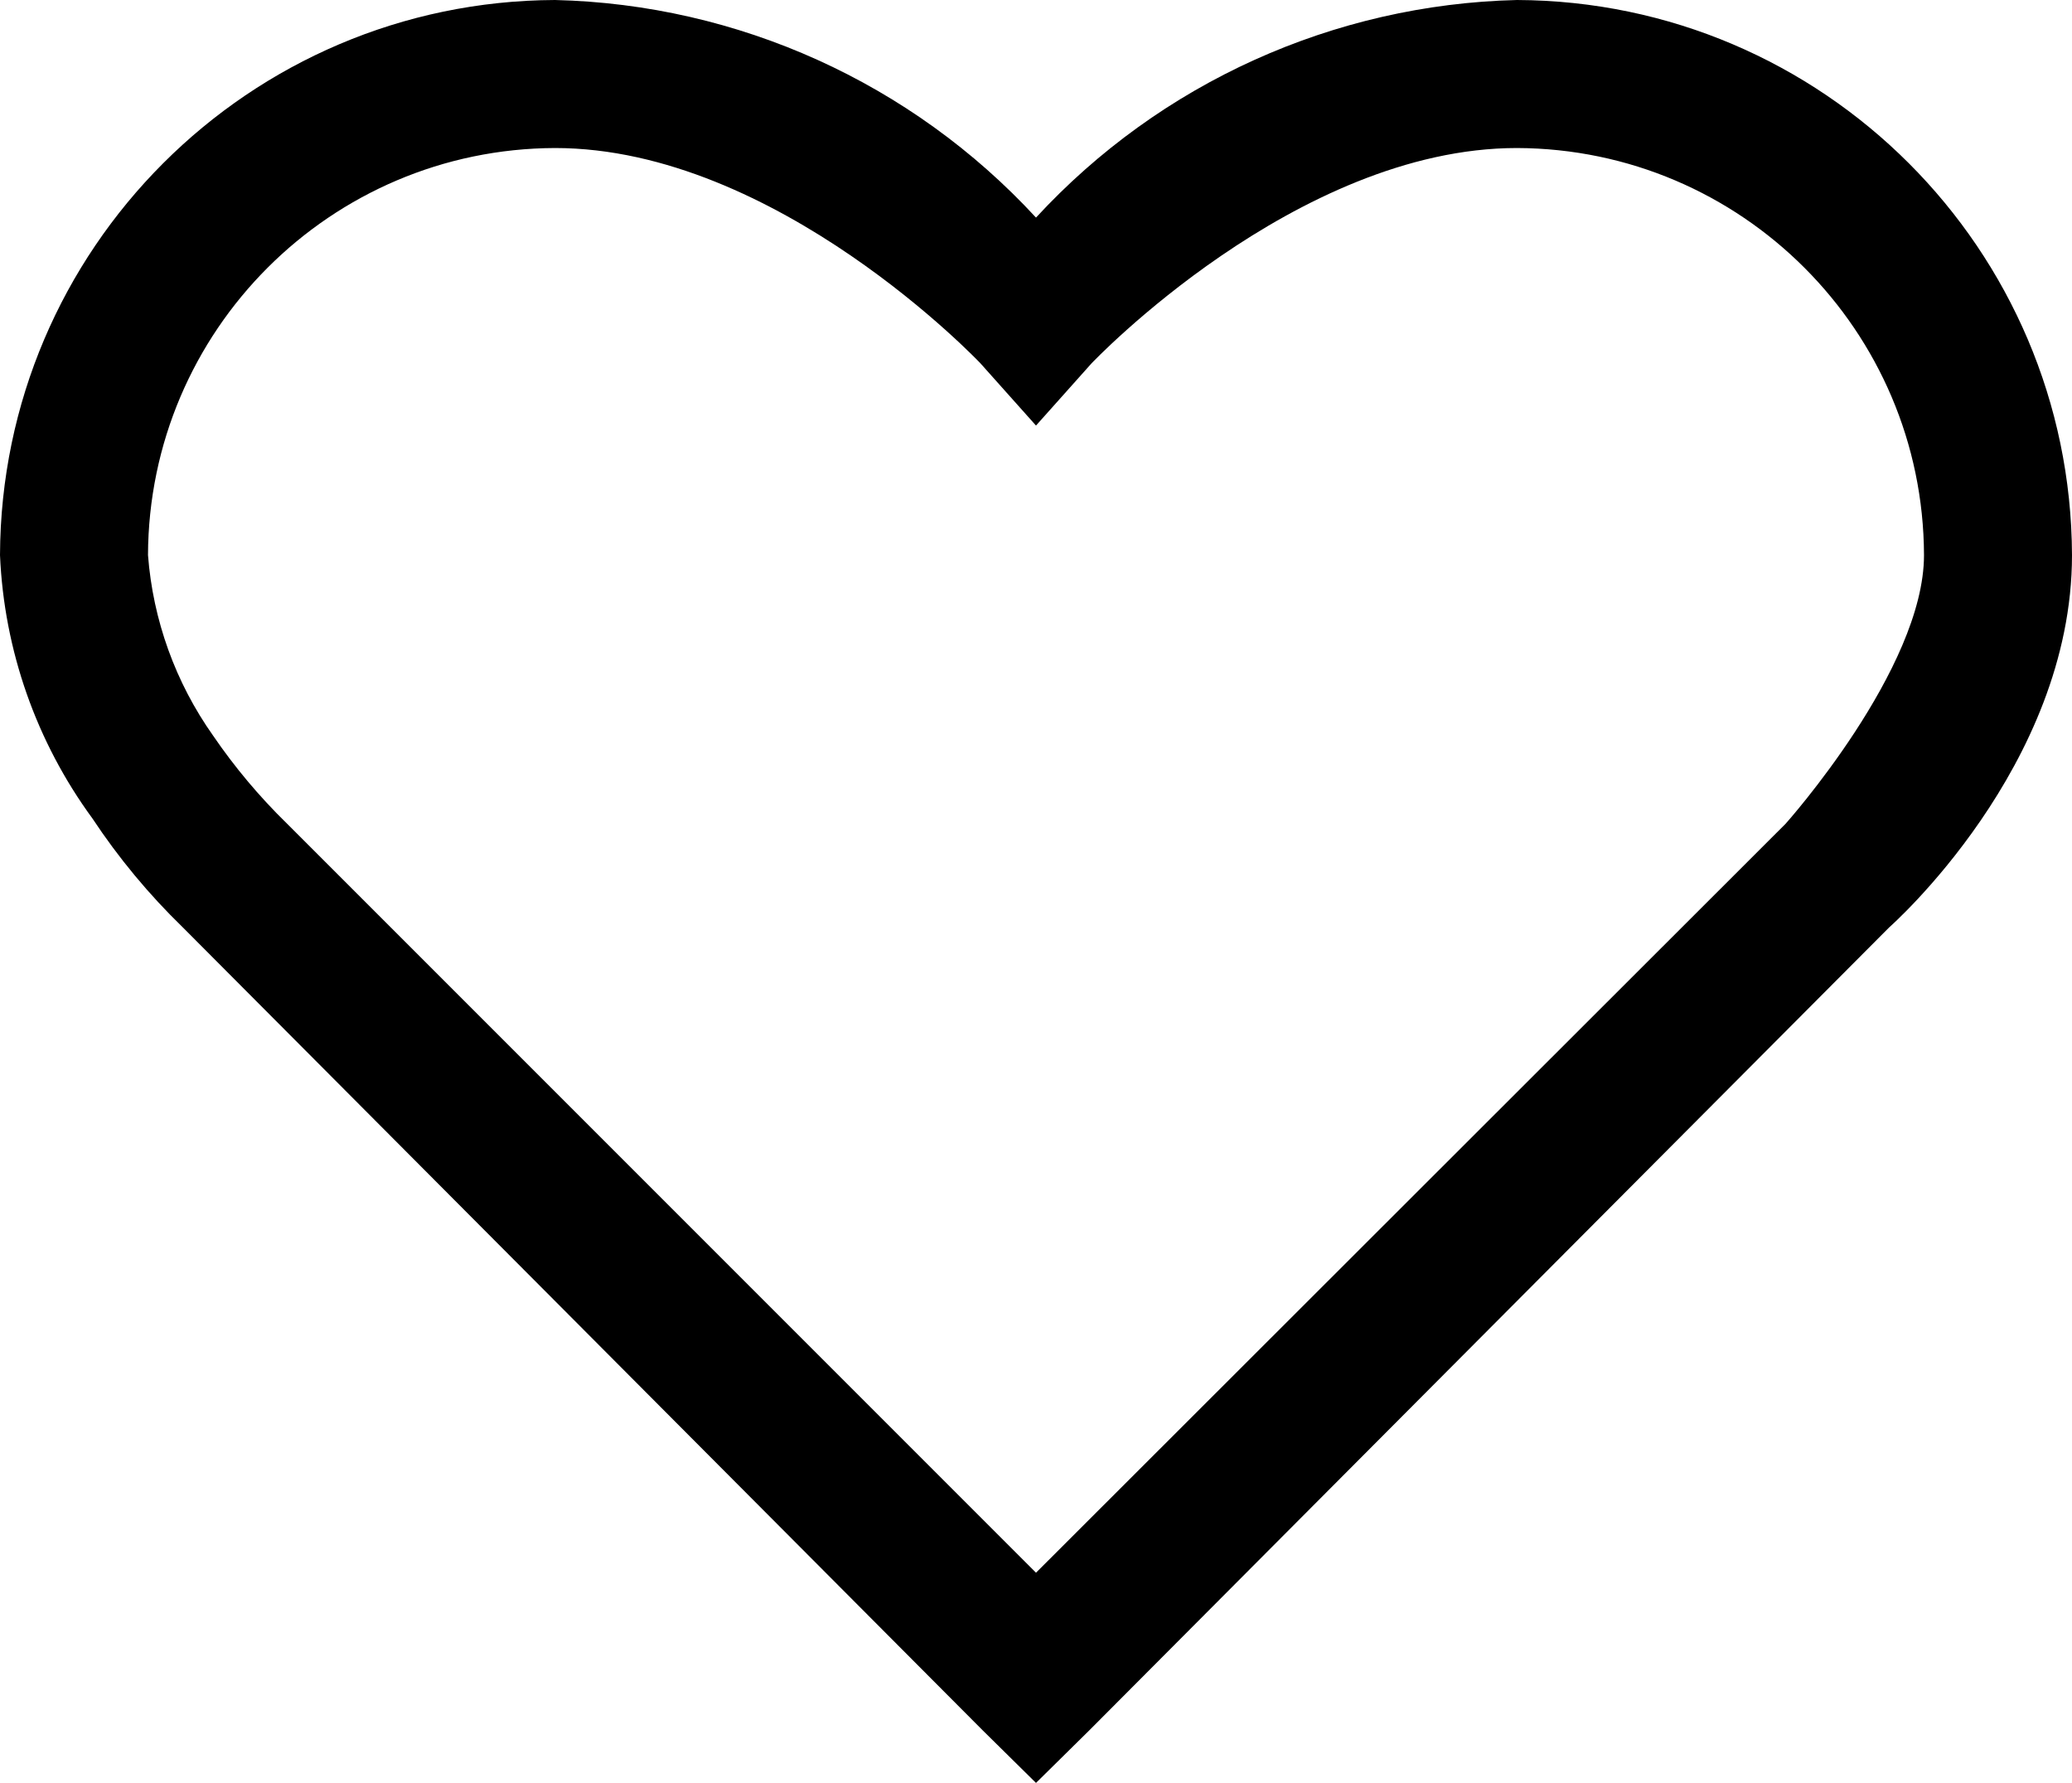
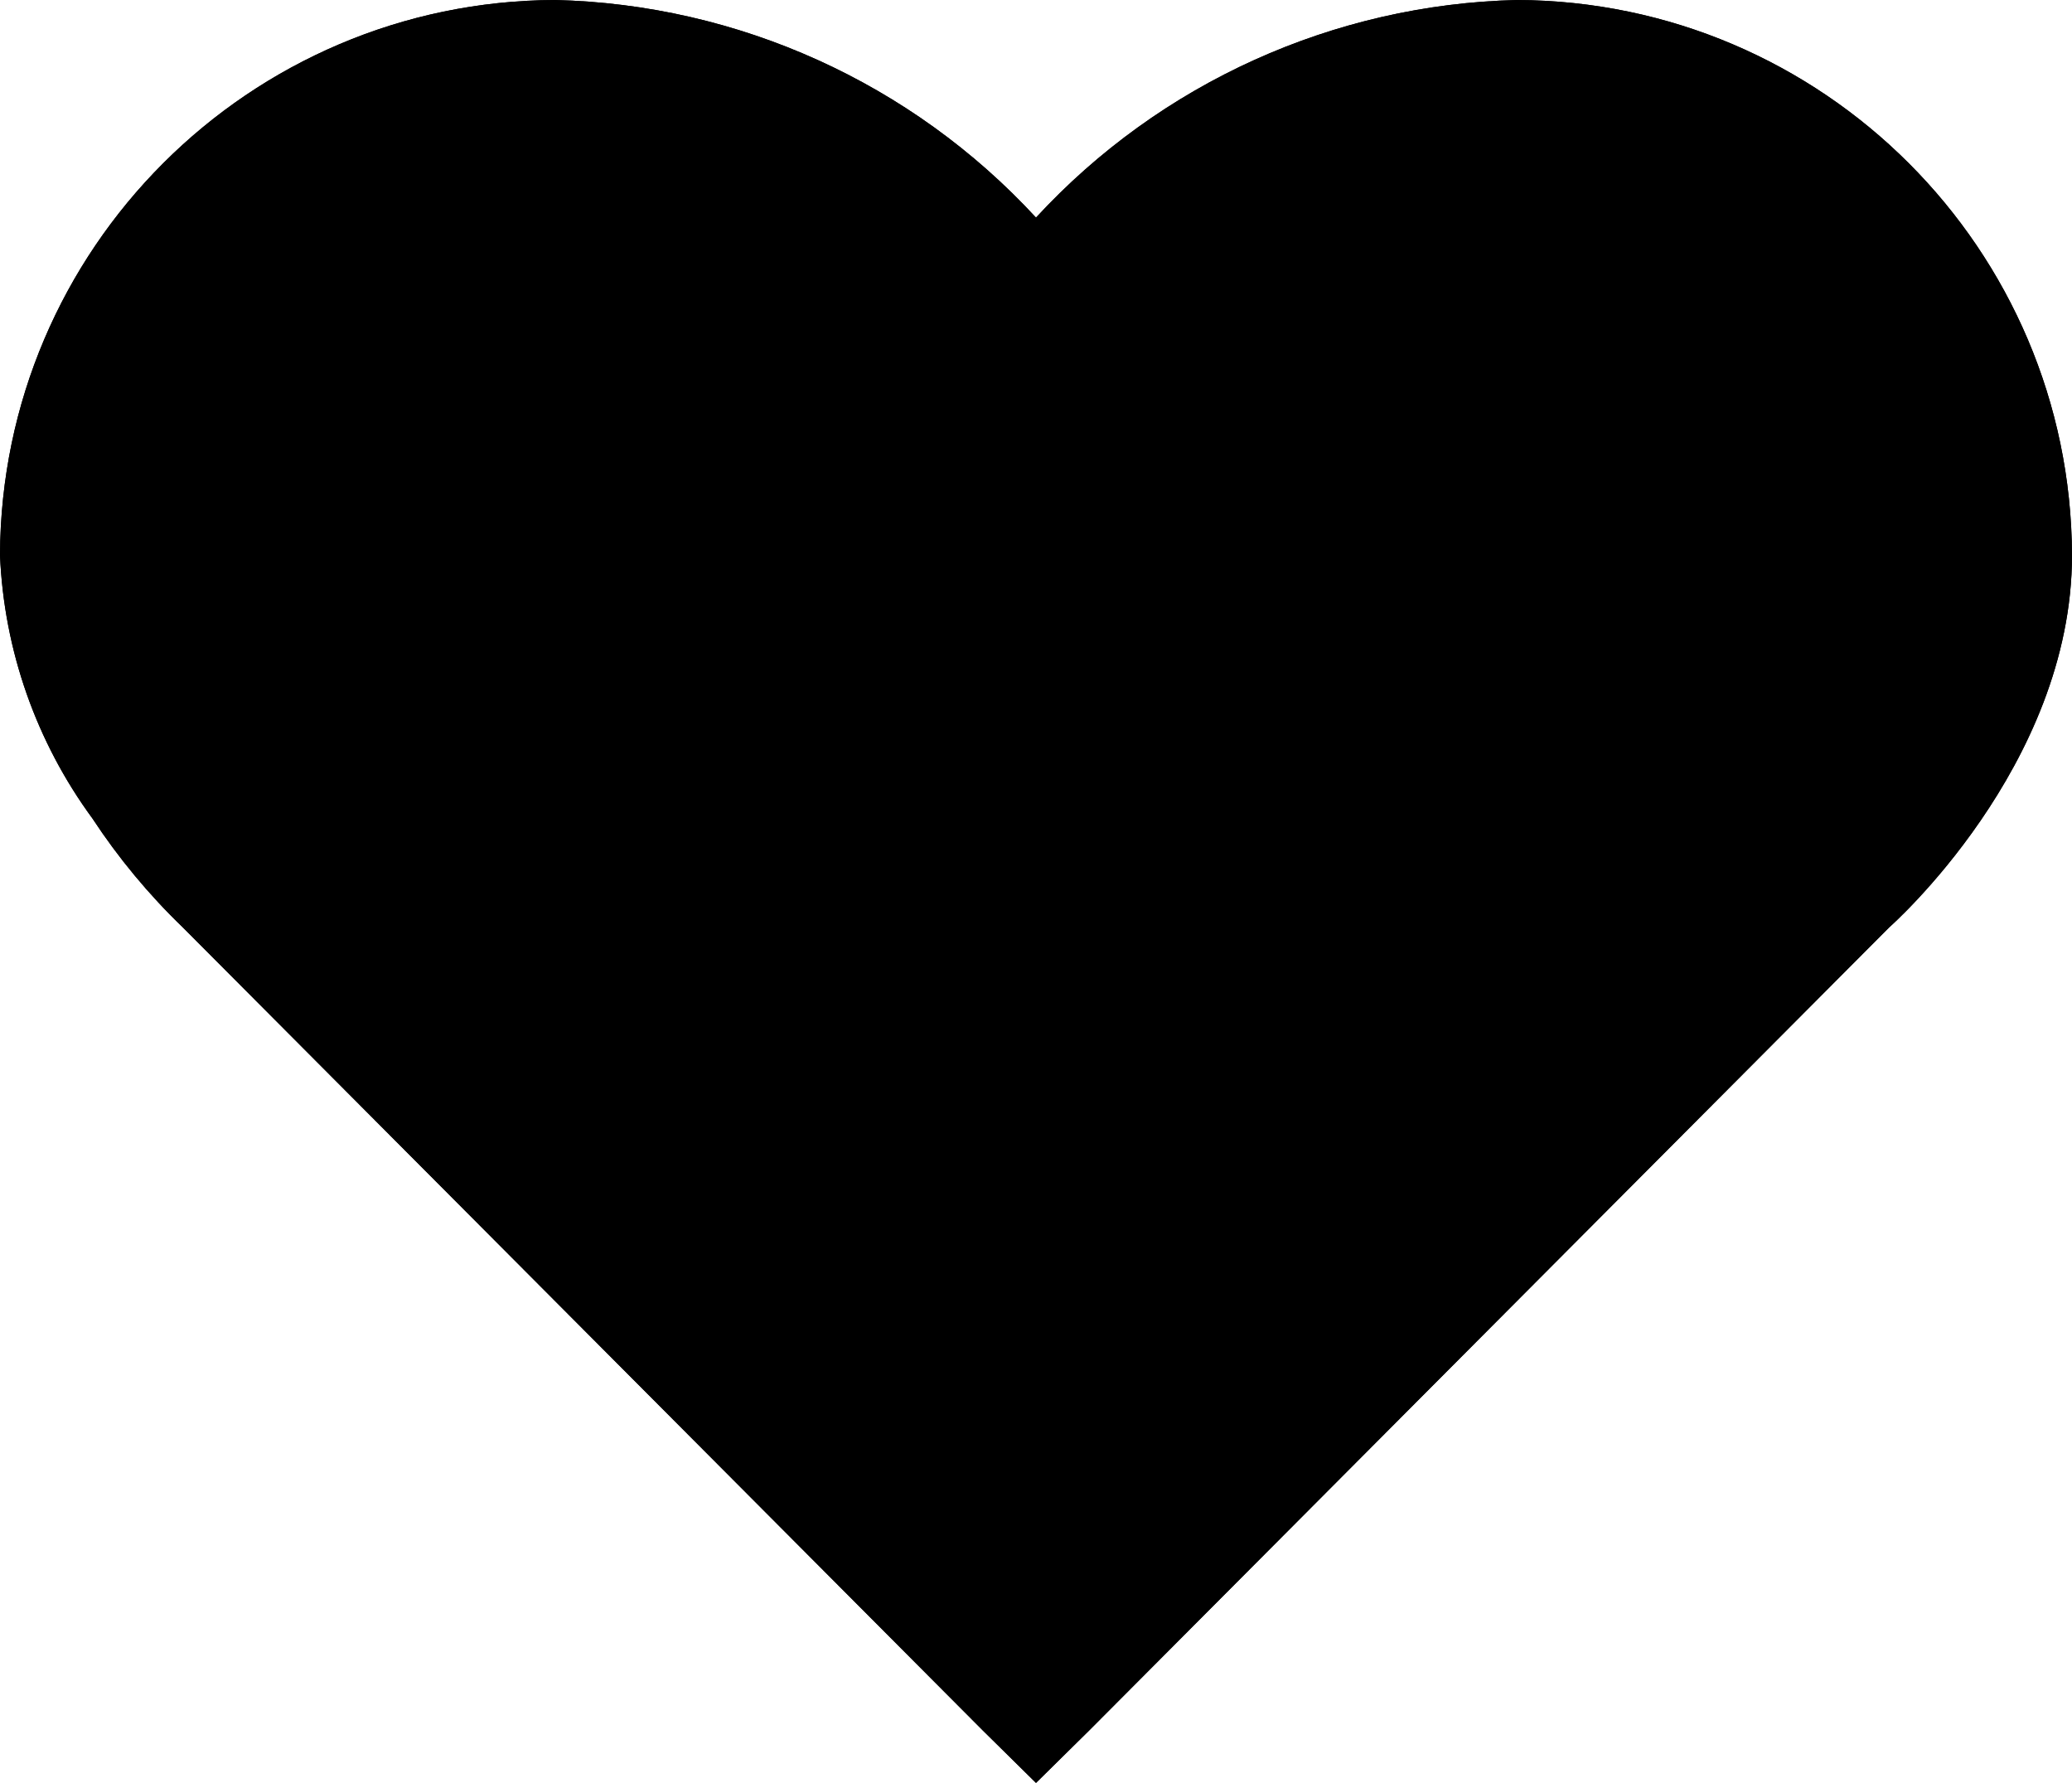
- <svg xmlns="http://www.w3.org/2000/svg" id="Layer_1" data-name="Layer 1" viewBox="0 0 28 24.09">
-   <path d="M7.5,0A7.53,7.53,0,0,0,0,7.5a6.49,6.49,0,0,0,1.25,3.56,8.87,8.87,0,0,0,1.22,1.47L13.28,23.38l.72.71.72-.71L25.53,12.53S28,10.36,28,7.5A7.53,7.53,0,0,0,20.5,0,9.14,9.14,0,0,0,14,2.94,9.14,9.14,0,0,0,7.5,0Zm0,2c3,0,5.75,2.91,5.75,2.91l.75.84.75-.84S17.51,2,20.5,2A5.52,5.52,0,0,1,26,7.5c0,1.54-1.87,3.63-1.87,3.63L14,21.25,3.88,11.13a7.83,7.83,0,0,1-1-1.19A4.86,4.86,0,0,1,2,7.5,5.52,5.52,0,0,1,7.5,2Z" />
+ <svg xmlns="http://www.w3.org/2000/svg" viewBox="0 0 28 24.09">
+   <path d="M7.5,0A7.53,7.53,0,0,0,0,7.5a6.47,6.47,0,0,0,1.25,3.56,8.59,8.59,0,0,0,1.22,1.47L13.28,23.38l.72.71.72-.71L25.53,12.53S28,10.36,28,7.5A7.53,7.53,0,0,0,20.5,0,9.14,9.14,0,0,0,14,2.94,9.14,9.14,0,0,0,7.5,0Z" />
+   <path fill="currentColor" d="M7.5,0A7.53,7.53,0,0,0,0,7.5a6.47,6.47,0,0,0,1.25,3.56,8.59,8.59,0,0,0,1.22,1.47L13.28,23.38l.72.71.72-.71L25.53,12.53S28,10.36,28,7.5A7.53,7.53,0,0,0,20.5,0,9.14,9.14,0,0,0,14,2.94,9.14,9.14,0,0,0,7.5,0Zm0,2c3,0,5.75,2.91,5.75,2.91l.75.84.75-.84S17.51,2,20.5,2A5.52,5.52,0,0,1,26,7.5c0,1.54-1.87,3.63-1.87,3.63L14,21.25,3.88,11.13a7.6,7.6,0,0,1-1-1.19A4.88,4.88,0,0,1,2,7.5,5.52,5.52,0,0,1,7.5,2Z" />
</svg>
